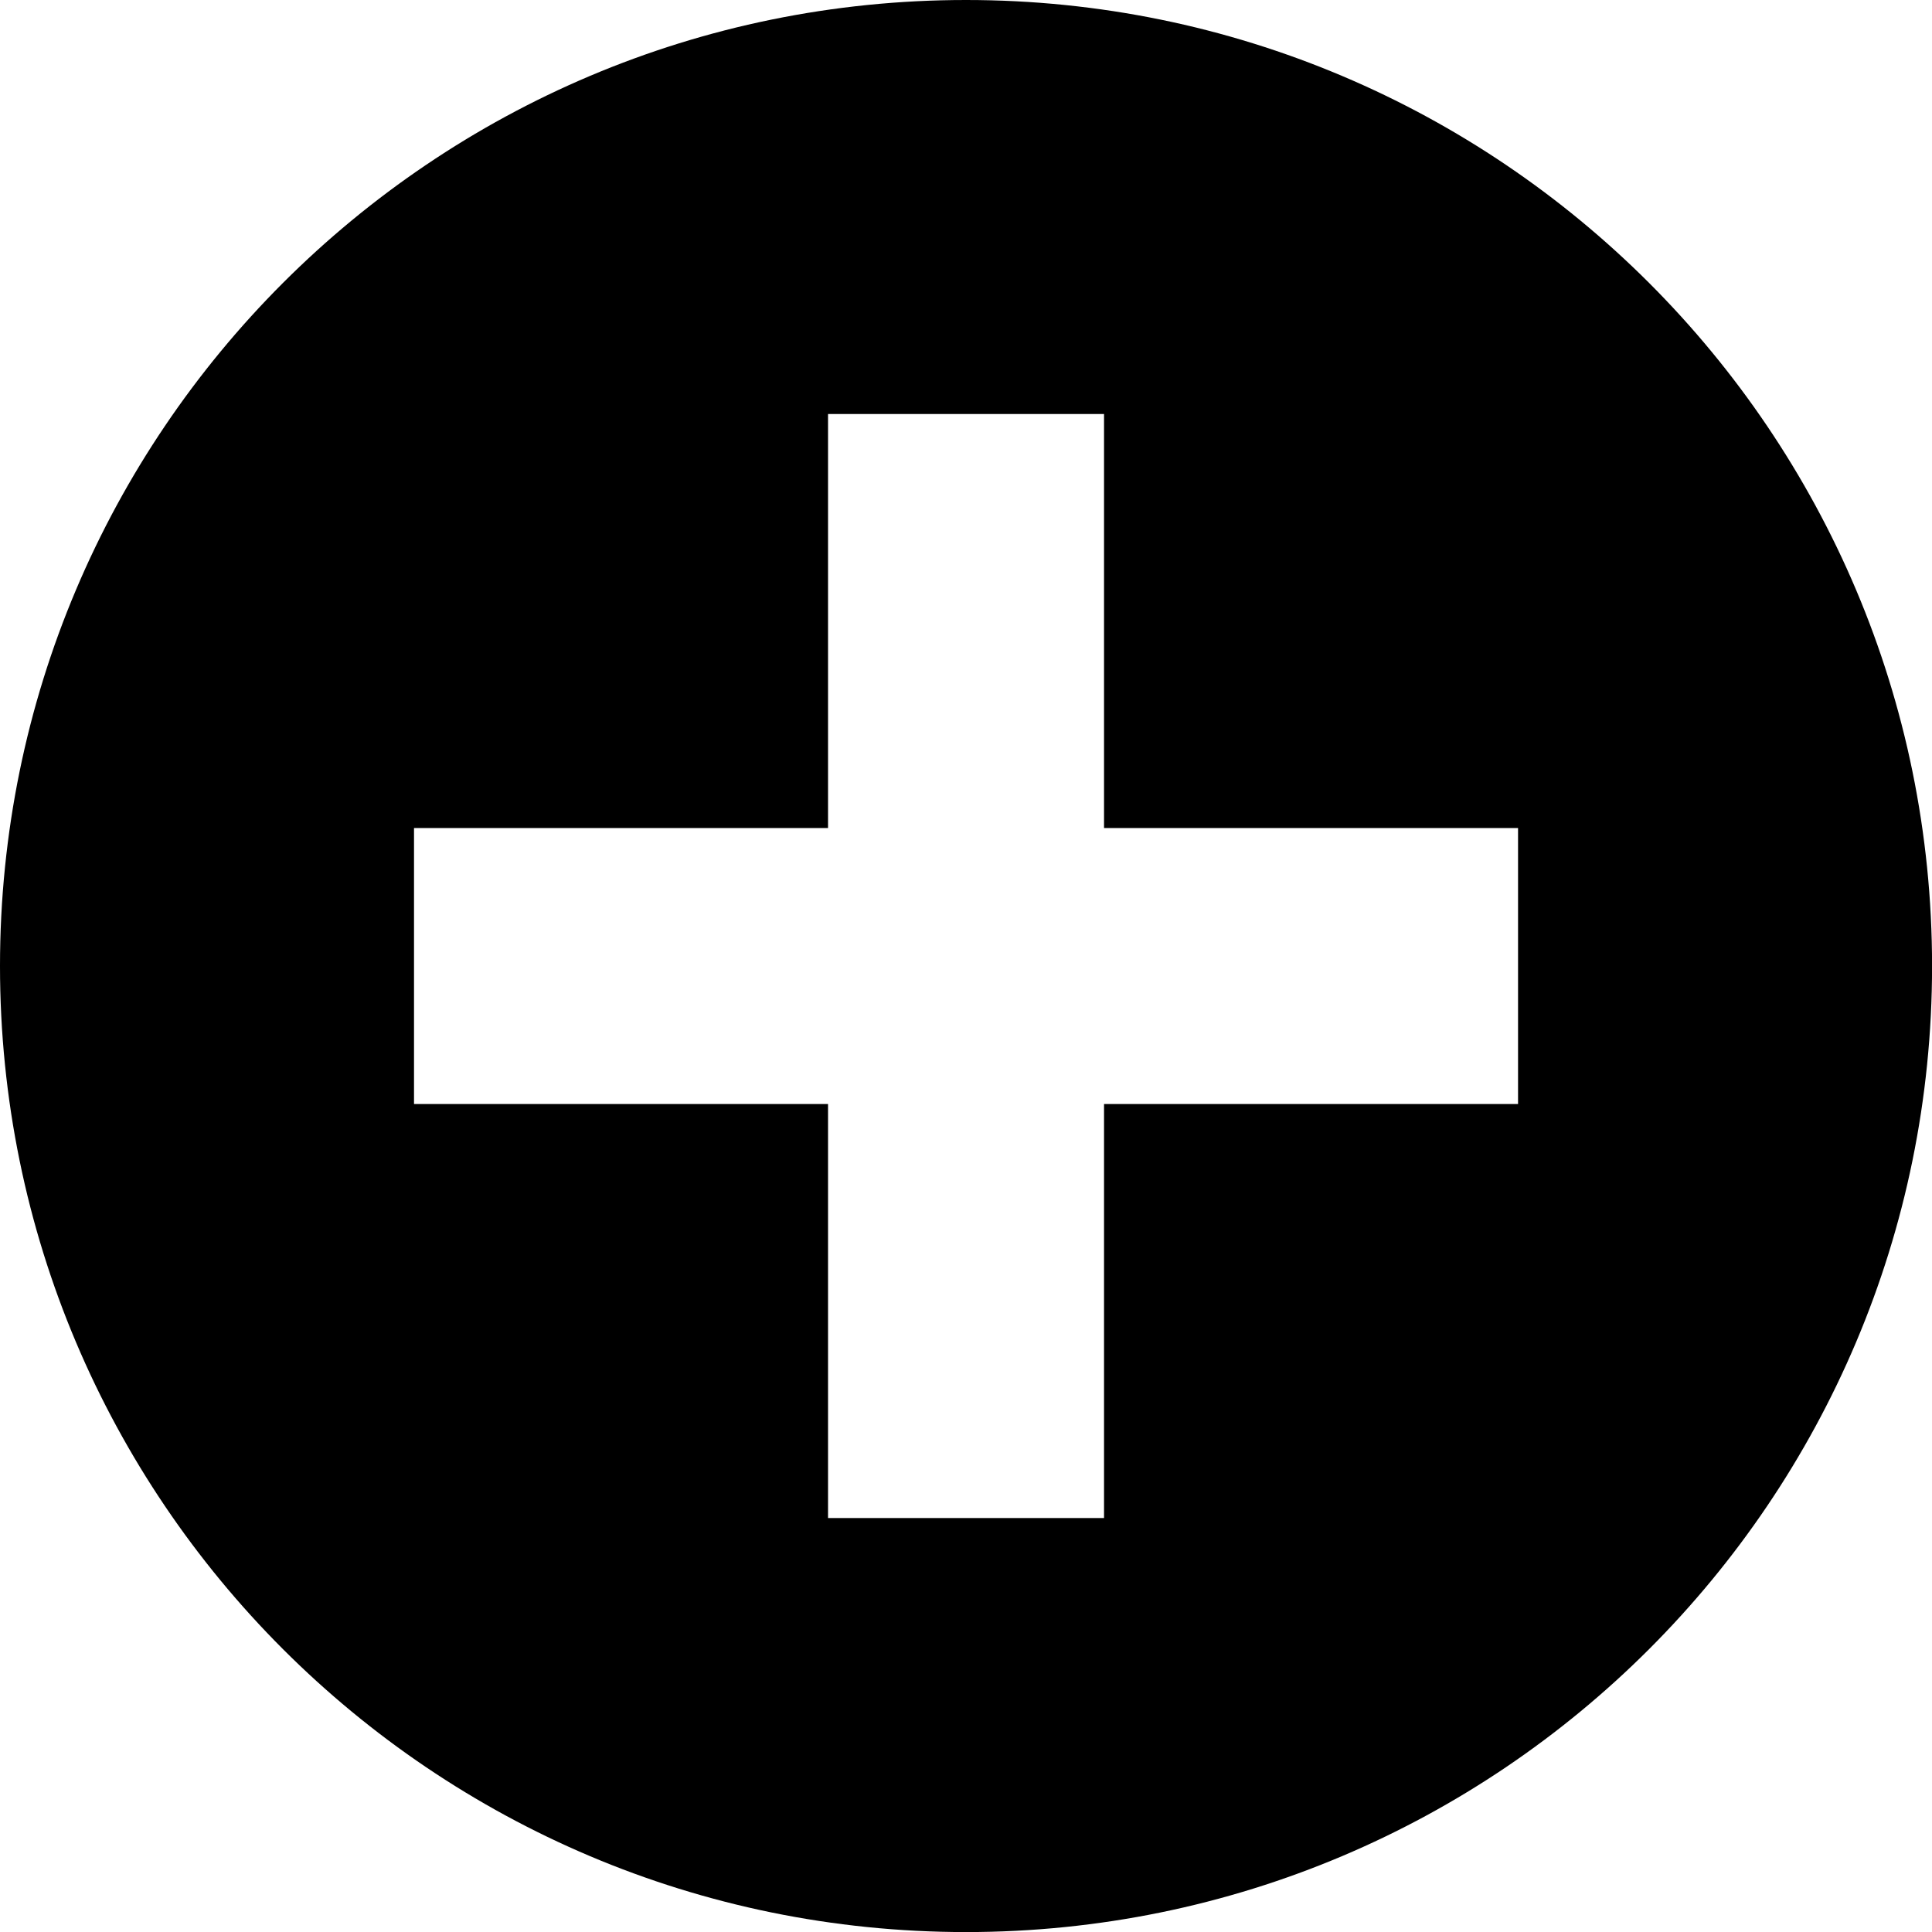
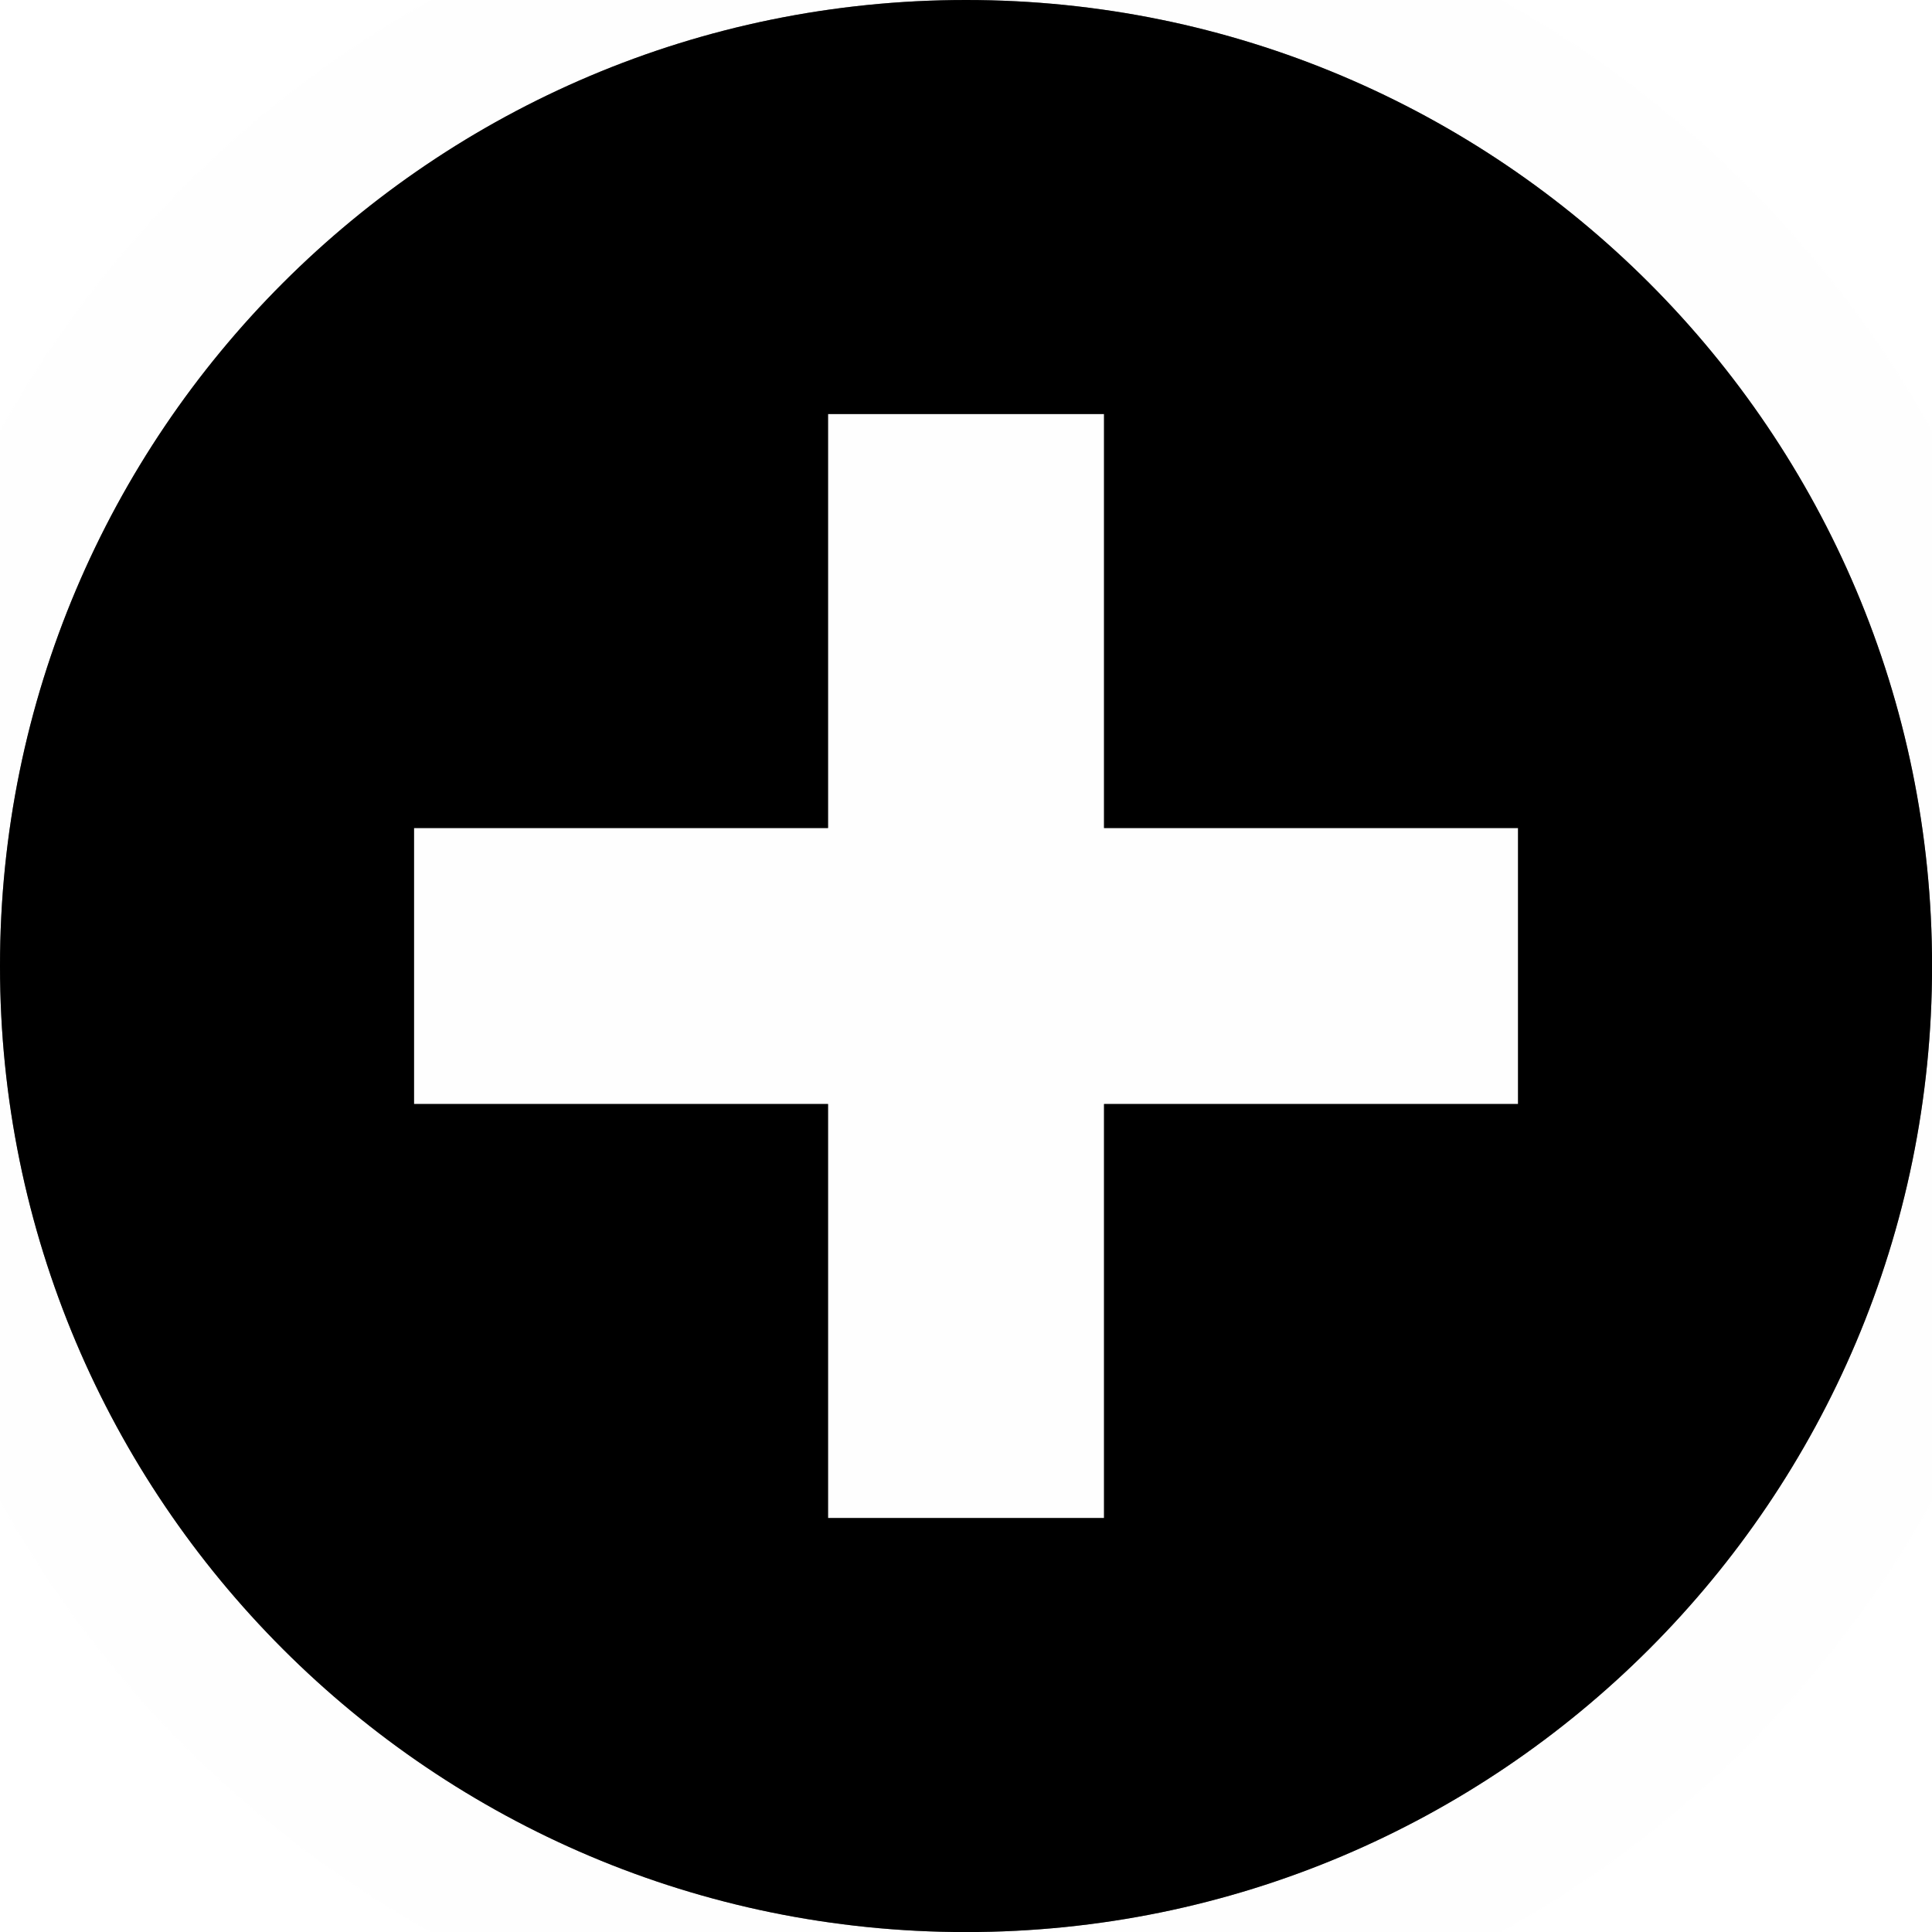
- <svg xmlns="http://www.w3.org/2000/svg" width="14" height="14" version="1.1" viewBox="0 0 3.704 3.704">
-   <g transform="translate(0 -293.3)">
-     <path transform="matrix(.26458 0 0 .26458 0 293.3)" d="m7 0a7 7 0 0 0-7 7 7 7 0 0 0 7 7 7 7 0 0 0 7-7 7 7 0 0 0-7-7zm-1 3h2v3h3v2h-3v3h-2v-3h-3v-2h3v-3z" fill="#000000" />
+ <svg xmlns="http://www.w3.org/2000/svg" width="14" height="14" version="1.1" viewBox="0 0 3.704 3.704" id="svg958">
+   <defs id="defs962" />
+   <g id="g7064" transform="translate(0 -293.3)" style="stroke:#fcfcfc;stroke-opacity:0.502;stroke-width:0.529;stroke-miterlimit:4;stroke-dasharray:none">
+     <path id="path7062" fill="#000000" d="m7 0a7 7 0 0 0-7 7 7 7 0 0 0 7 7 7 7 0 0 0 7-7 7 7 0 0 0-7-7zm-1 3h2v3h3v2h-3v3h-2v-3h-3v-2h3v-3z" transform="matrix(.26458 0 0 .26458 0 293.3)" style="stroke:#fcfcfc;stroke-opacity:0.502;stroke-width:2;stroke-miterlimit:4;stroke-dasharray:none" />
+   </g>
+   <g transform="translate(0 -293.3)" id="g956">
+     <path transform="matrix(.26458 0 0 .26458 0 293.3)" d="m7 0a7 7 0 0 0-7 7 7 7 0 0 0 7 7 7 7 0 0 0 7-7 7 7 0 0 0-7-7zm-1 3h2v3h3v2h-3v3h-2v-3h-3v-2h3v-3z" fill="#000000" id="path954" />
  </g>
</svg>
